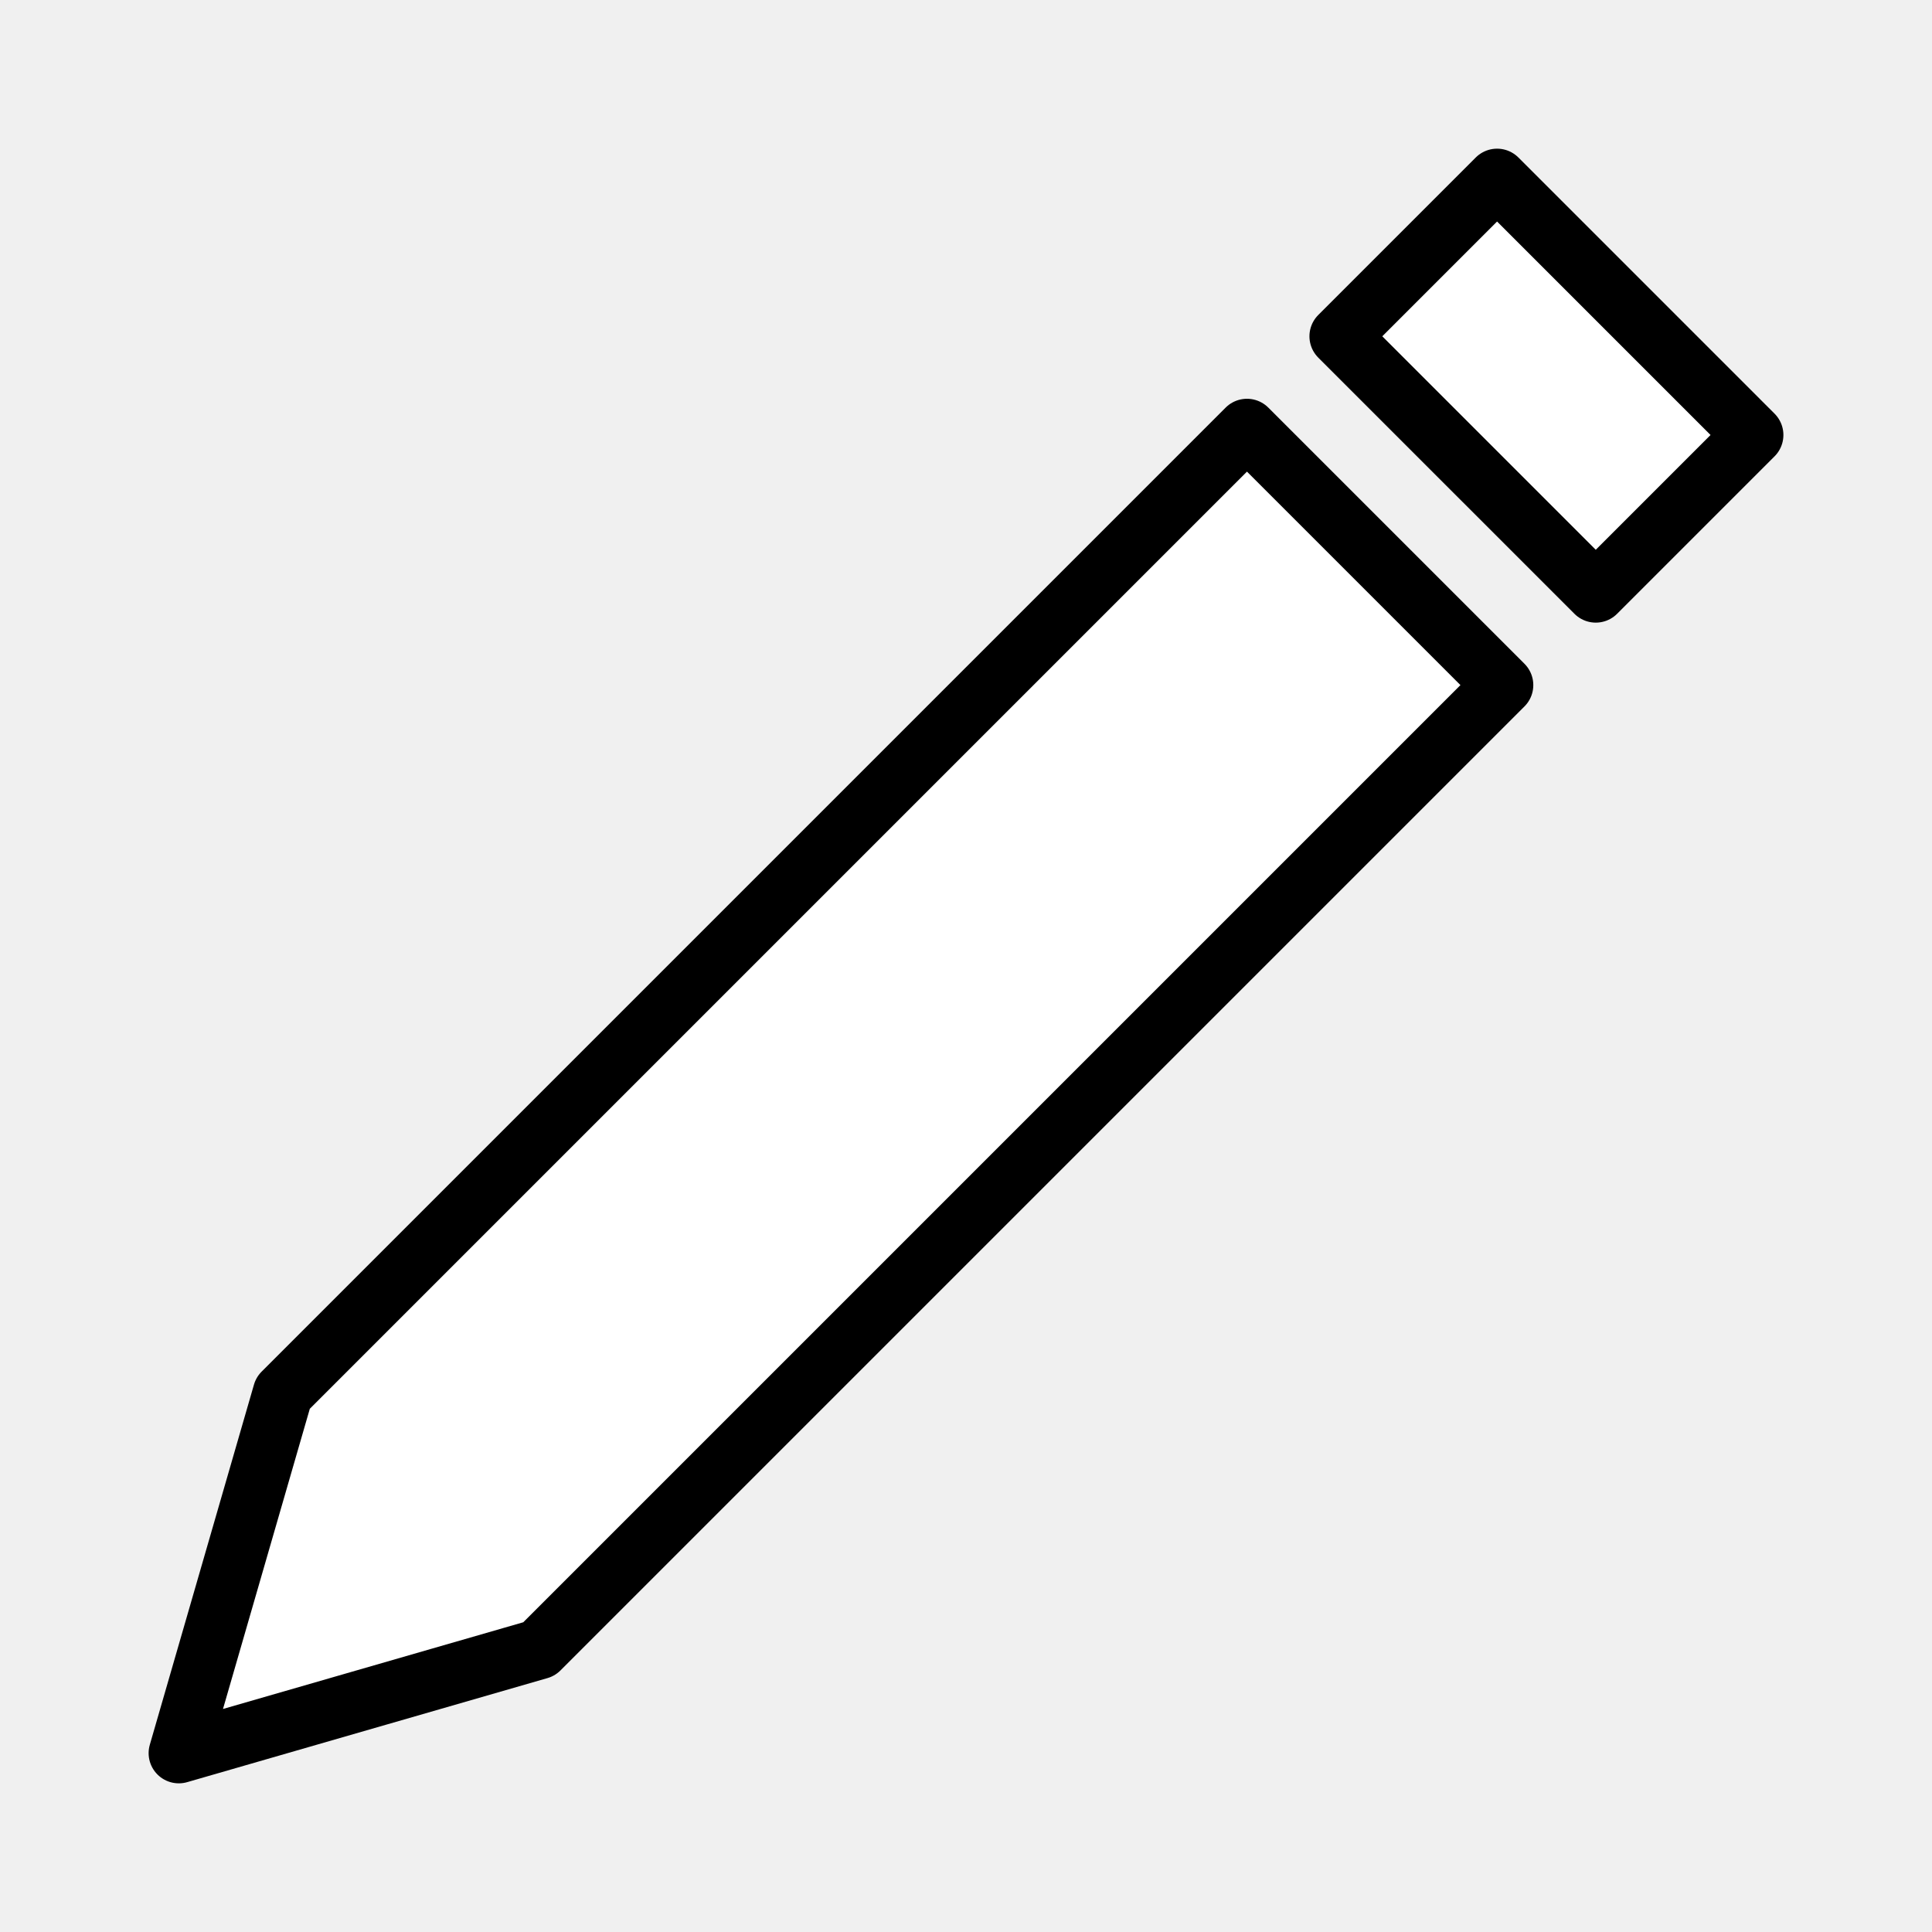
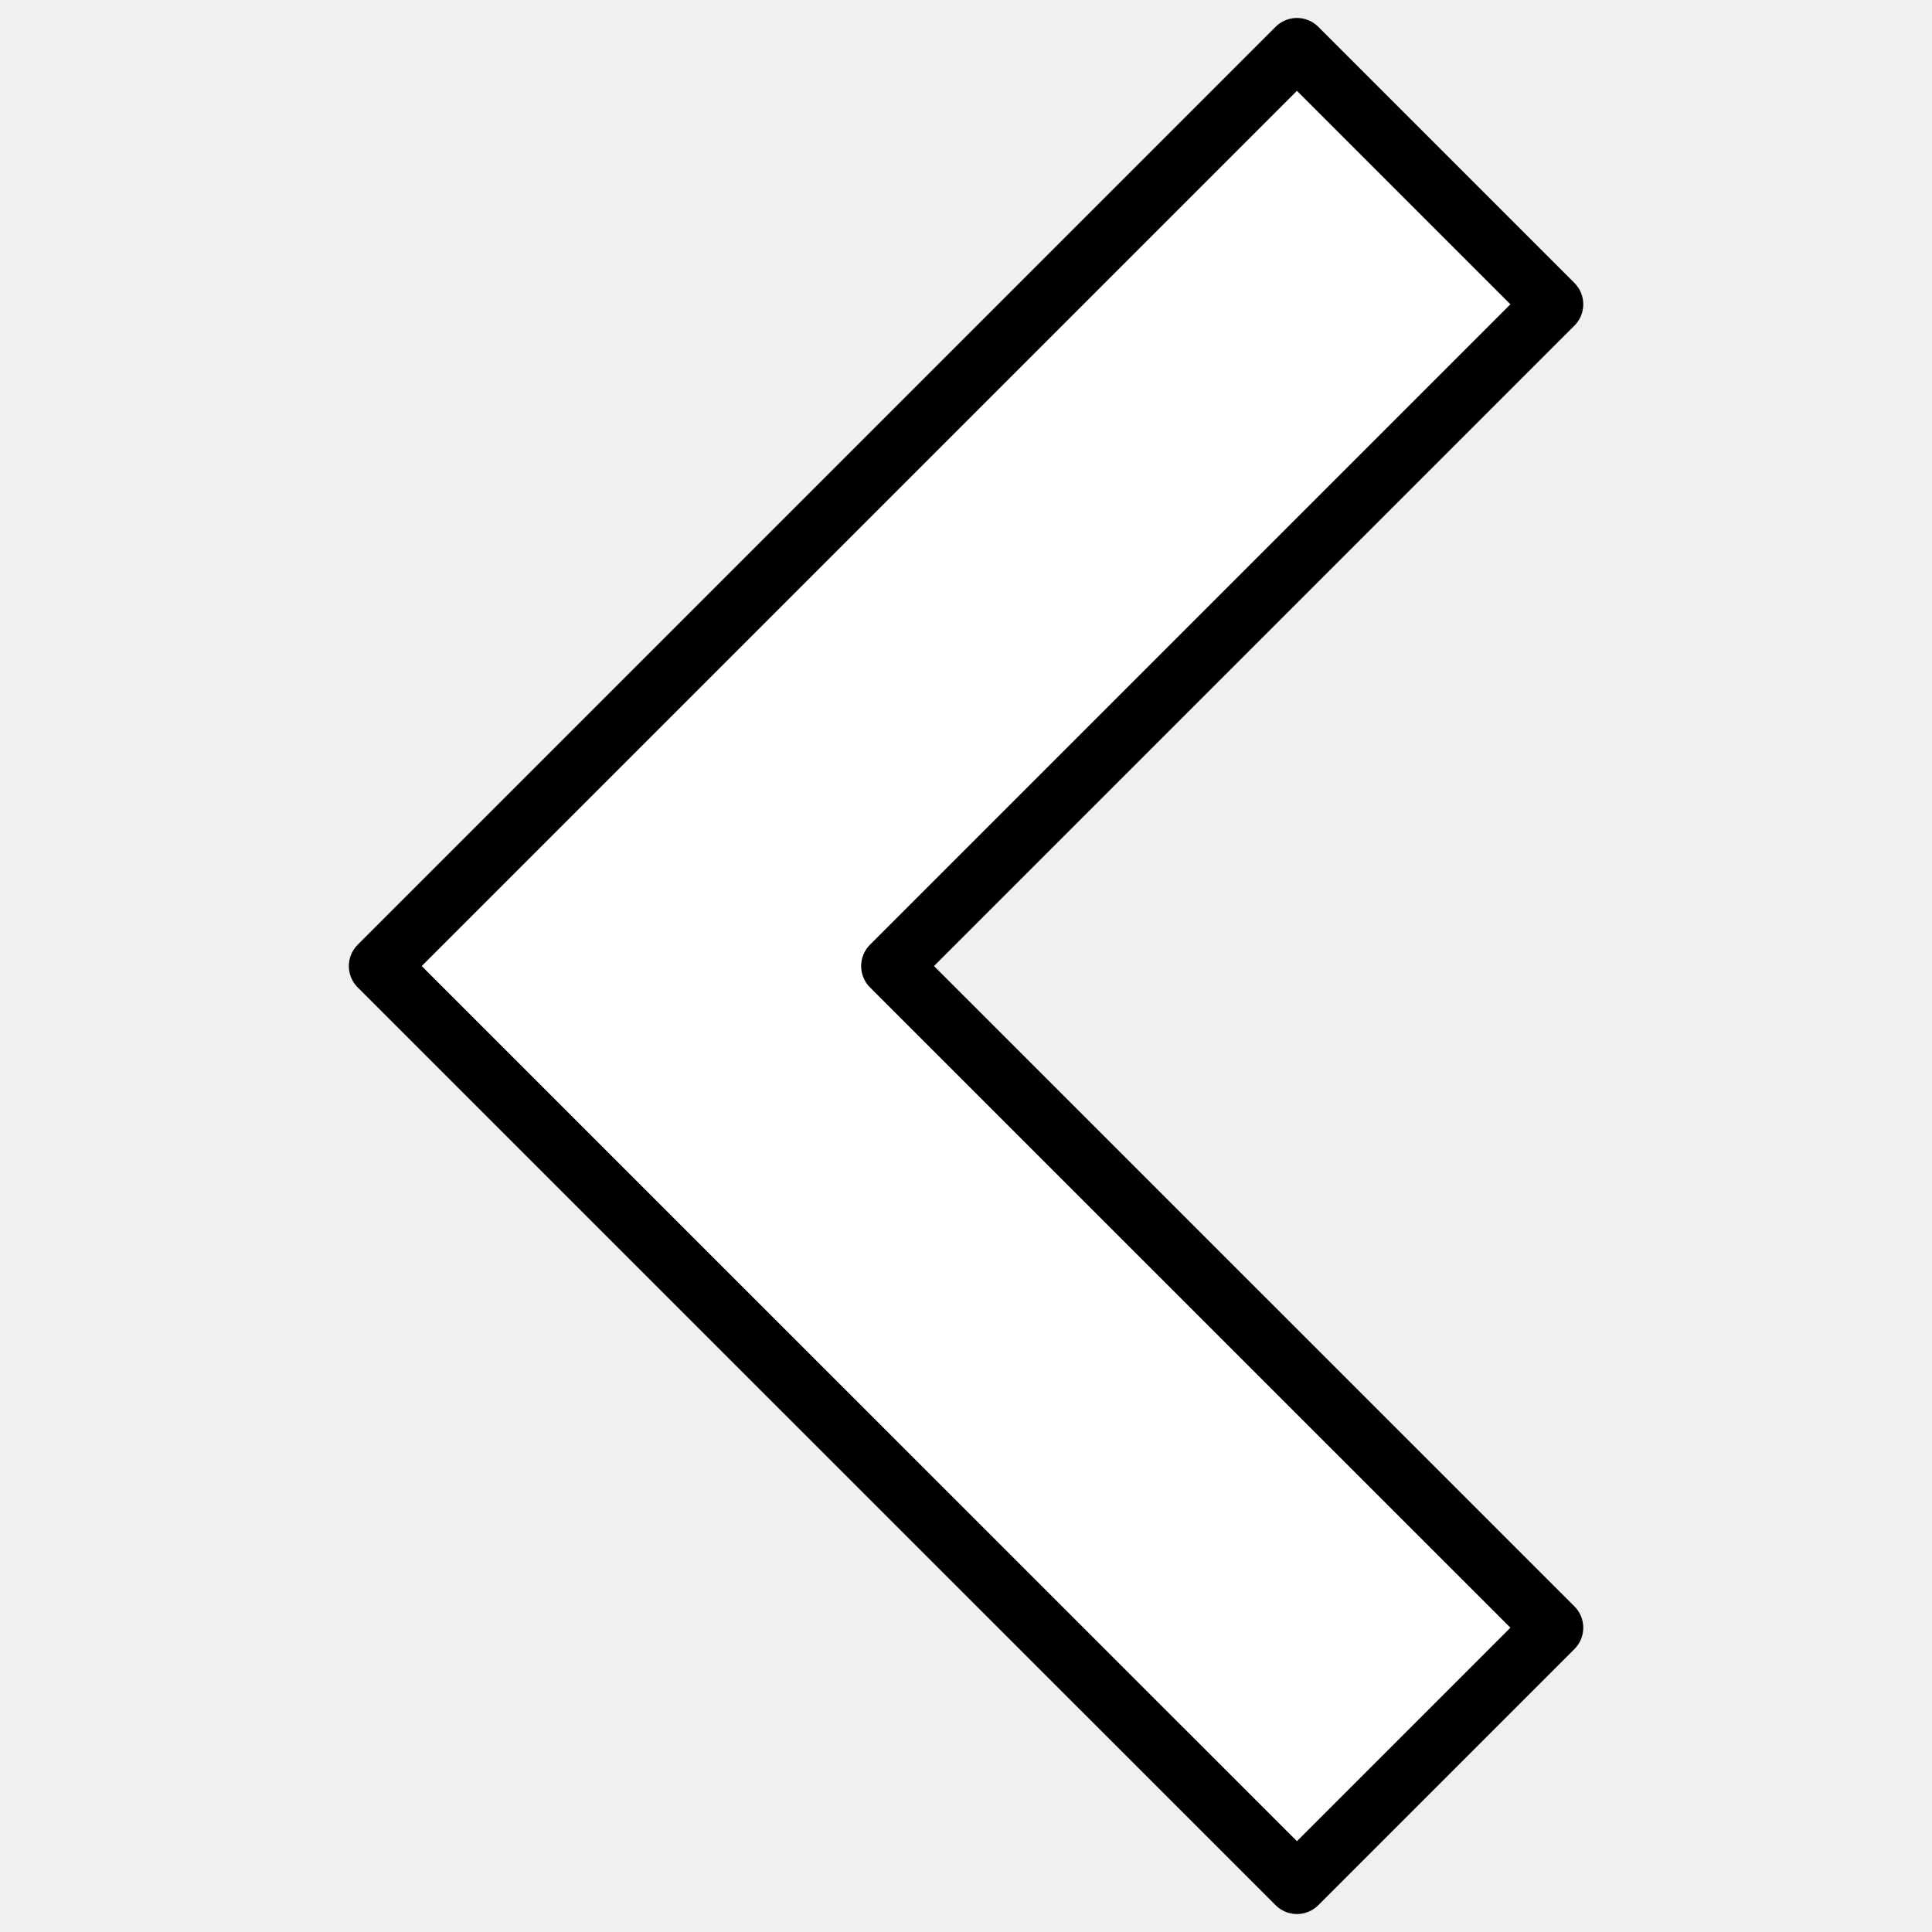
<svg xmlns="http://www.w3.org/2000/svg" width="64" height="64" viewBox="0 0 16.933 16.933" version="1.1" id="svg5">
  <defs id="defs2" />
  <g id="layer1" style="display:none">
    <path style="fill:#ffffff;stroke:#000000;stroke-width:0.529;stroke-linecap:round;stroke-linejoin:round;stroke-dasharray:none" id="path184" d="M -4.91,-3.785 A 10.927,10.927 0 0 1 -15.837,7.143 V -3.785 Z" transform="matrix(-0.7024744,-0.711709,0.7024744,-0.711709,0,0)" />
  </g>
  <g id="layer1-8" style="display:none">
    <path id="path7049" style="color:#000000;fill:#ffffff;stroke:#000000;stroke-width:0.529;stroke-linecap:round;stroke-linejoin:round;stroke-dasharray:none" d="m 2.781,2.545 a 0.543,0.543 0 0 0 -0.563,0.529 l -0.103,3.901 a 0.672,0.672 0 0 0 0.956,0.626 l 0.741,-0.346 c 0.923,1.945 1.405,4.074 1.405,6.236 a 0.794,0.794 0 0 0 0.793,0.793 0.794,0.794 0 0 0 0.795,-0.793 c 0,-2.395 -0.533,-4.755 -1.554,-6.909 l 0.775,-0.362 A 0.672,0.672 0 0 0 6.157,5.085 L 3.099,2.662 A 0.543,0.543 0 0 0 2.781,2.545 Z" />
    <path id="path7057" style="color:#000000;fill:#ffffff;stroke:#000000;stroke-width:0.529;stroke-linecap:round;stroke-linejoin:round;stroke-dasharray:none" d="m 14.152,2.65 a 0.543,0.543 0 0 1 0.563,0.529 L 14.818,7.079 A 0.672,0.672 0 0 1 13.862,7.706 L 13.122,7.359 C 12.199,9.304 11.717,11.434 11.717,13.596 a 0.794,0.794 0 0 1 -0.793,0.793 0.794,0.794 0 0 1 -0.795,-0.793 c 0,-2.395 0.533,-4.755 1.554,-6.909 L 10.908,6.324 A 0.672,0.672 0 0 1 10.776,5.189 L 13.835,2.767 A 0.543,0.543 0 0 1 14.152,2.65 Z" />
  </g>
  <g id="layer3" style="display:none">
    <path id="path7491" style="color:#000000;fill:#ffffff;stroke:#000000;stroke-width:0.529;stroke-dasharray:none" d="M 8.411,0.947 A 0.453,0.453 0 0 0 8.062,1.194 L 6.608,4.102 A 0.56,0.56 0 0 0 7.108,4.912 H 7.804 V 7.81 H 4.906 V 7.114 A 0.56,0.56 0 0 0 4.315,6.555 0.56,0.56 0 0 0 4.096,6.613 L 1.188,8.067 a 0.453,0.453 0 0 0 0,0.81 L 4.096,10.331 A 0.56,0.56 0 0 0 4.906,9.83 V 9.134 H 7.804 V 12.032 H 7.108 a 0.56,0.56 0 0 0 -0.501,0.81 l 1.454,2.908 a 0.453,0.453 0 0 0 0.81,0 l 1.454,-2.908 A 0.56,0.56 0 0 0 9.825,12.032 H 9.129 V 9.134 h 2.898 v 0.697 a 0.56,0.56 0 0 0 0.592,0.559 0.56,0.56 0 0 0 0.219,-0.058 l 2.908,-1.454 a 0.453,0.453 0 0 0 0,-0.81 L 12.837,6.613 A 0.56,0.56 0 0 0 12.027,7.114 V 7.81 H 9.129 V 4.912 H 9.825 A 0.56,0.56 0 0 0 10.326,4.102 L 8.872,1.194 A 0.453,0.453 0 0 0 8.411,0.947 Z" />
  </g>
  <g id="layer4" style="display:none">
    <g id="g7583" transform="matrix(1.157178,0,0,1.15908,-1.330775,-0.2941082)" style="stroke-width:0.457;stroke-dasharray:none">
      <path id="path7518-3" style="fill:#ffffff;stroke:#000000;stroke-width:0.457;stroke-linecap:round;stroke-linejoin:round;stroke-dasharray:none" d="M 4.683,4.436 A 2.149,2.153 0 0 0 2.535,6.589 2.149,2.153 0 0 0 3.412,8.322 2.985,4.857 0 0 0 3.329,8.395 2.985,4.857 0 0 0 1.836,12.601 H 4.821 7.806 A 2.985,4.857 0 0 0 6.313,8.395 2.985,4.857 0 0 0 6.094,8.21 2.149,2.153 0 0 0 6.832,6.589 2.149,2.153 0 0 0 4.683,4.436 Z" />
      <path id="path7578" style="fill:#ffffff;stroke:#000000;stroke-width:0.457;stroke-linecap:round;stroke-linejoin:round;stroke-dasharray:none" d="M 11.975,4.436 A 2.149,2.153 0 0 0 9.826,6.589 2.149,2.153 0 0 0 10.703,8.322 2.985,4.857 0 0 0 10.62,8.395 2.985,4.857 0 0 0 9.127,12.601 H 12.112 15.097 A 2.985,4.857 0 0 0 13.605,8.395 2.985,4.857 0 0 0 13.386,8.21 2.149,2.153 0 0 0 14.123,6.589 2.149,2.153 0 0 0 11.975,4.436 Z" />
      <path id="path7518" style="fill:#ffffff;stroke:#000000;stroke-width:0.457;stroke-linecap:round;stroke-linejoin:round;stroke-dasharray:none" d="M 8.296,2.515 A 2.659,2.659 0 0 0 5.637,5.174 2.659,2.659 0 0 0 6.723,7.316 3.694,6 0 0 0 6.62,7.406 3.694,6 0 0 0 4.772,12.601 H 8.467 12.161 A 3.694,6 0 0 0 10.314,7.406 3.694,6 0 0 0 10.043,7.178 2.659,2.659 0 0 0 10.955,5.174 2.659,2.659 0 0 0 8.296,2.515 Z" />
    </g>
  </g>
  <g id="layer5" style="display:none">
    <g id="g10954" transform="translate(0.2728592,-5.030196)">
      <ellipse style="fill:#ffffff;stroke:#000000;stroke-width:0.529;stroke-linecap:round;stroke-linejoin:round;stroke-dasharray:none" id="path7586" cx="2.692" cy="8.467" rx="1.898" ry="1.899" />
      <ellipse style="fill:#ffffff;stroke:#000000;stroke-width:0.529;stroke-linecap:round;stroke-linejoin:round;stroke-dasharray:none" id="ellipse10935" cx="8.194" cy="8.467" rx="1.898" ry="1.899" />
      <ellipse style="fill:#ffffff;stroke:#000000;stroke-width:0.529;stroke-linecap:round;stroke-linejoin:round;stroke-dasharray:none" id="ellipse10937" cx="13.696" cy="8.467" rx="1.898" ry="1.899" />
    </g>
    <g id="g10962" transform="translate(0.2728592)">
      <ellipse style="fill:#ffffff;stroke:#000000;stroke-width:0.529;stroke-linecap:round;stroke-linejoin:round;stroke-dasharray:none" id="ellipse10956" cx="2.692" cy="8.467" rx="1.898" ry="1.899" />
      <ellipse style="fill:#ffffff;stroke:#000000;stroke-width:0.529;stroke-linecap:round;stroke-linejoin:round;stroke-dasharray:none" id="ellipse10958" cx="8.194" cy="8.467" rx="1.898" ry="1.899" />
      <ellipse style="fill:#ffffff;stroke:#000000;stroke-width:0.529;stroke-linecap:round;stroke-linejoin:round;stroke-dasharray:none" id="ellipse10960" cx="13.696" cy="8.467" rx="1.898" ry="1.899" />
    </g>
    <g id="g10978">
      <ellipse style="fill:#ffffff;stroke:#000000;stroke-width:0.529;stroke-linecap:round;stroke-linejoin:round;stroke-dasharray:none" id="ellipse10964" cx="2.965" cy="13.497" rx="1.898" ry="1.899" />
      <ellipse style="fill:#ffffff;stroke:#000000;stroke-width:0.529;stroke-linecap:round;stroke-linejoin:round;stroke-dasharray:none" id="ellipse10966" cx="8.467" cy="13.497" rx="1.898" ry="1.899" />
      <ellipse style="fill:#ffffff;stroke:#000000;stroke-width:0.529;stroke-linecap:round;stroke-linejoin:round;stroke-dasharray:none" id="ellipse10968" cx="13.968" cy="13.497" rx="1.898" ry="1.899" />
    </g>
  </g>
  <g id="layer8" style="display:none">
    <ellipse style="fill:#ffffff;stroke:#000000;stroke-width:0.529;stroke-linecap:round;stroke-linejoin:round;stroke-dasharray:none" id="path7586-9" cx="2.808" cy="4.511" rx="1.898" ry="1.899" />
    <ellipse style="fill:#ffffff;stroke:#000000;stroke-width:0.529;stroke-linecap:round;stroke-linejoin:round;stroke-dasharray:none" id="ellipse10935-8" cx="8.309" cy="2.501" rx="1.898" ry="1.899" />
    <ellipse style="fill:#ffffff;stroke:#000000;stroke-width:0.529;stroke-linecap:round;stroke-linejoin:round;stroke-dasharray:none" id="ellipse10937-9" cx="14.38" cy="2.834" rx="1.898" ry="1.899" />
    <ellipse style="fill:#ffffff;stroke:#000000;stroke-width:0.529;stroke-linecap:round;stroke-linejoin:round;stroke-dasharray:none" id="ellipse10956-8" cx="4.904" cy="9.161" rx="1.898" ry="1.899" />
    <ellipse style="fill:#ffffff;stroke:#000000;stroke-width:0.529;stroke-linecap:round;stroke-linejoin:round;stroke-dasharray:none" id="ellipse10958-9" cx="9.642" cy="7.117" rx="1.898" ry="1.899" />
    <ellipse style="fill:#ffffff;stroke:#000000;stroke-width:0.529;stroke-linecap:round;stroke-linejoin:round;stroke-dasharray:none" id="ellipse10960-0" cx="13.978" cy="9.148" rx="1.898" ry="1.899" />
    <ellipse style="fill:#ffffff;stroke:#000000;stroke-width:0.529;stroke-linecap:round;stroke-linejoin:round;stroke-dasharray:none" id="ellipse10964-8" cx="2.493" cy="13.497" rx="1.898" ry="1.899" />
    <ellipse style="fill:#ffffff;stroke:#000000;stroke-width:0.529;stroke-linecap:round;stroke-linejoin:round;stroke-dasharray:none" id="ellipse10966-4" cx="8.048" cy="13.253" rx="1.898" ry="1.899" />
    <ellipse style="fill:#ffffff;stroke:#000000;stroke-width:0.529;stroke-linecap:round;stroke-linejoin:round;stroke-dasharray:none" id="ellipse10968-4" cx="13.269" cy="14.071" rx="1.898" ry="1.899" />
  </g>
  <g id="layer9" style="display:none">
    <path style="color:#000000;fill:#ff5555;stroke-width:0.529;stroke-linecap:round;stroke-linejoin:round;stroke-dasharray:none" d="M 8.466,15.278 V 1.655" id="path11304" />
    <path id="path11306" style="color:#000000;fill:#ffffff;stroke:#000000;stroke-width:0.529;stroke-linecap:round;stroke-linejoin:round;stroke-dasharray:none" d="M 8.466,0.861 A 0.794,0.794 0 0 0 7.674,1.654 V 2.485 C 4.983,2.841 2.841,4.983 2.485,7.674 H 1.654 A 0.794,0.794 0 0 0 0.861,8.466 0.794,0.794 0 0 0 1.654,9.26 H 2.485 c 0.356,2.691 2.497,4.832 5.188,5.188 v 0.831 a 0.794,0.794 0 0 0 0.793,0.793 0.794,0.794 0 0 0 0.793,-0.793 V 14.447 C 11.95,14.091 14.091,11.95 14.447,9.26 h 0.831 A 0.794,0.794 0 0 0 16.072,8.466 0.794,0.794 0 0 0 15.279,7.674 H 14.447 C 14.091,4.983 11.951,2.841 9.26,2.485 V 1.654 A 0.794,0.794 0 0 0 8.466,0.861 Z m 0,3.16 a 4.445,4.445 0 0 1 0.793,0.071 v -0.002 c 1.826,0.326 3.257,1.757 3.583,3.583 h -0.002 a 4.445,4.445 0 0 1 0.071,0.793 4.445,4.445 0 0 1 -0.074,0.793 h 0.005 c -0.326,1.826 -1.757,3.257 -3.583,3.583 v -0.005 a 4.445,4.445 0 0 1 -0.793,0.074 4.445,4.445 0 0 1 -0.793,-0.074 v 0.005 C 5.848,12.517 4.416,11.086 4.091,9.26 h 0.005 A 4.445,4.445 0 0 1 4.021,8.466 4.445,4.445 0 0 1 4.096,7.674 h -0.005 C 4.416,5.848 5.848,4.416 7.674,4.091 v 0.005 a 4.445,4.445 0 0 1 0.793,-0.074 z" />
    <path style="color:#000000;fill:#ff5555;stroke-width:0.529;stroke-linecap:round;stroke-linejoin:round;stroke-dasharray:none" d="M 1.655,8.466 H 15.278" id="path11310" />
    <path style="color:#000000;fill:#ffffff;stroke:#000000;stroke-width:0.529;stroke-linecap:round;stroke-linejoin:round;stroke-dasharray:none" d="m 8.467,6.441 c -1.109,0 -2.025,0.916 -2.025,2.025 0,1.109 0.916,2.025 2.025,2.025 1.109,0 2.025,-0.916 2.025,-2.025 0,-1.109 -0.916,-2.025 -2.025,-2.025 z m 0,1.588 c 0.251,0 0.438,0.186 0.438,0.438 0,0.251 -0.186,0.438 -0.438,0.438 -0.251,0 -0.438,-0.186 -0.438,-0.438 0,-0.251 0.186,-0.438 0.438,-0.438 z" id="path11341" />
  </g>
  <g id="layer7" style="display:none">
    <path id="rect567" style="fill:#ffffff;stroke:#000000;stroke-width:0.529;stroke-linecap:round;stroke-linejoin:round;stroke-dasharray:none" d="M 6.879,1.588 V 6.879 H 1.588 v 3.175 h 5.292 v 5.292 h 3.175 v -5.292 h 5.292 V 6.879 H 10.054 V 1.588 Z" />
  </g>
  <g id="layer2" style="display:none">
    <rect style="display:inline;fill:#ffffff;stroke:#000000;stroke-width:0.529;stroke-linecap:round;stroke-linejoin:round;stroke-dasharray:none" id="rect567-6" width="3.175" height="13.758" x="-10.054" y="1.588" transform="rotate(-90)" />
  </g>
-   <g id="layer10">
-     <g id="layer2-2" style="display:inline" transform="translate(0.09209071,0.03651425)">
-       <path id="rect567-6-1" style="display:inline;fill:#ffffff;stroke:#000000;stroke-width:0.529;stroke-linecap:round;stroke-linejoin:round" d="M 2.388,12.172 1.475,15.329 4.633,14.417 13.082,5.968 10.837,3.723 Z M 11.649,2.911 13.894,5.156 15.274,3.776 13.029,1.531 Z" />
-     </g>
+   <g id="layer10" style="display:none">
+     <path id="rect567-6-1" style="display:inline;fill:#ffffff;stroke:#000000;stroke-width:0.529;stroke-linecap:round;stroke-linejoin:round" d="M 2.388,12.172 1.475,15.329 4.633,14.417 13.082,5.968 10.837,3.723 Z M 11.649,2.911 13.894,5.156 15.274,3.776 13.029,1.531 Z" transform="translate(0.09209071,0.03651425)" />
  </g>
  <g id="layer6" style="display:none">
    <path id="rect567-5" style="display:inline;fill:#ffffff;stroke:#000000;stroke-width:0.529;stroke-linecap:round;stroke-linejoin:round;stroke-dasharray:none" d="M 6.917,14.321 16.381,4.857 14.136,2.612 6.917,9.831 2.797,5.711 0.552,7.956 Z" />
  </g>
+   <g id="layer11" style="display:inline">
+     <path id="rect567-6-19" style="display:inline;fill:#ffffff;stroke:#000000;stroke-width:0.529;stroke-linecap:round;stroke-linejoin:round;stroke-dasharray:none" d="M 3.322,8.467 5.567,10.712 11.367,16.511 13.612,14.266 7.812,8.467 13.612,2.667 11.367,0.422 5.567,6.222 Z" />
+   </g>
</svg>
